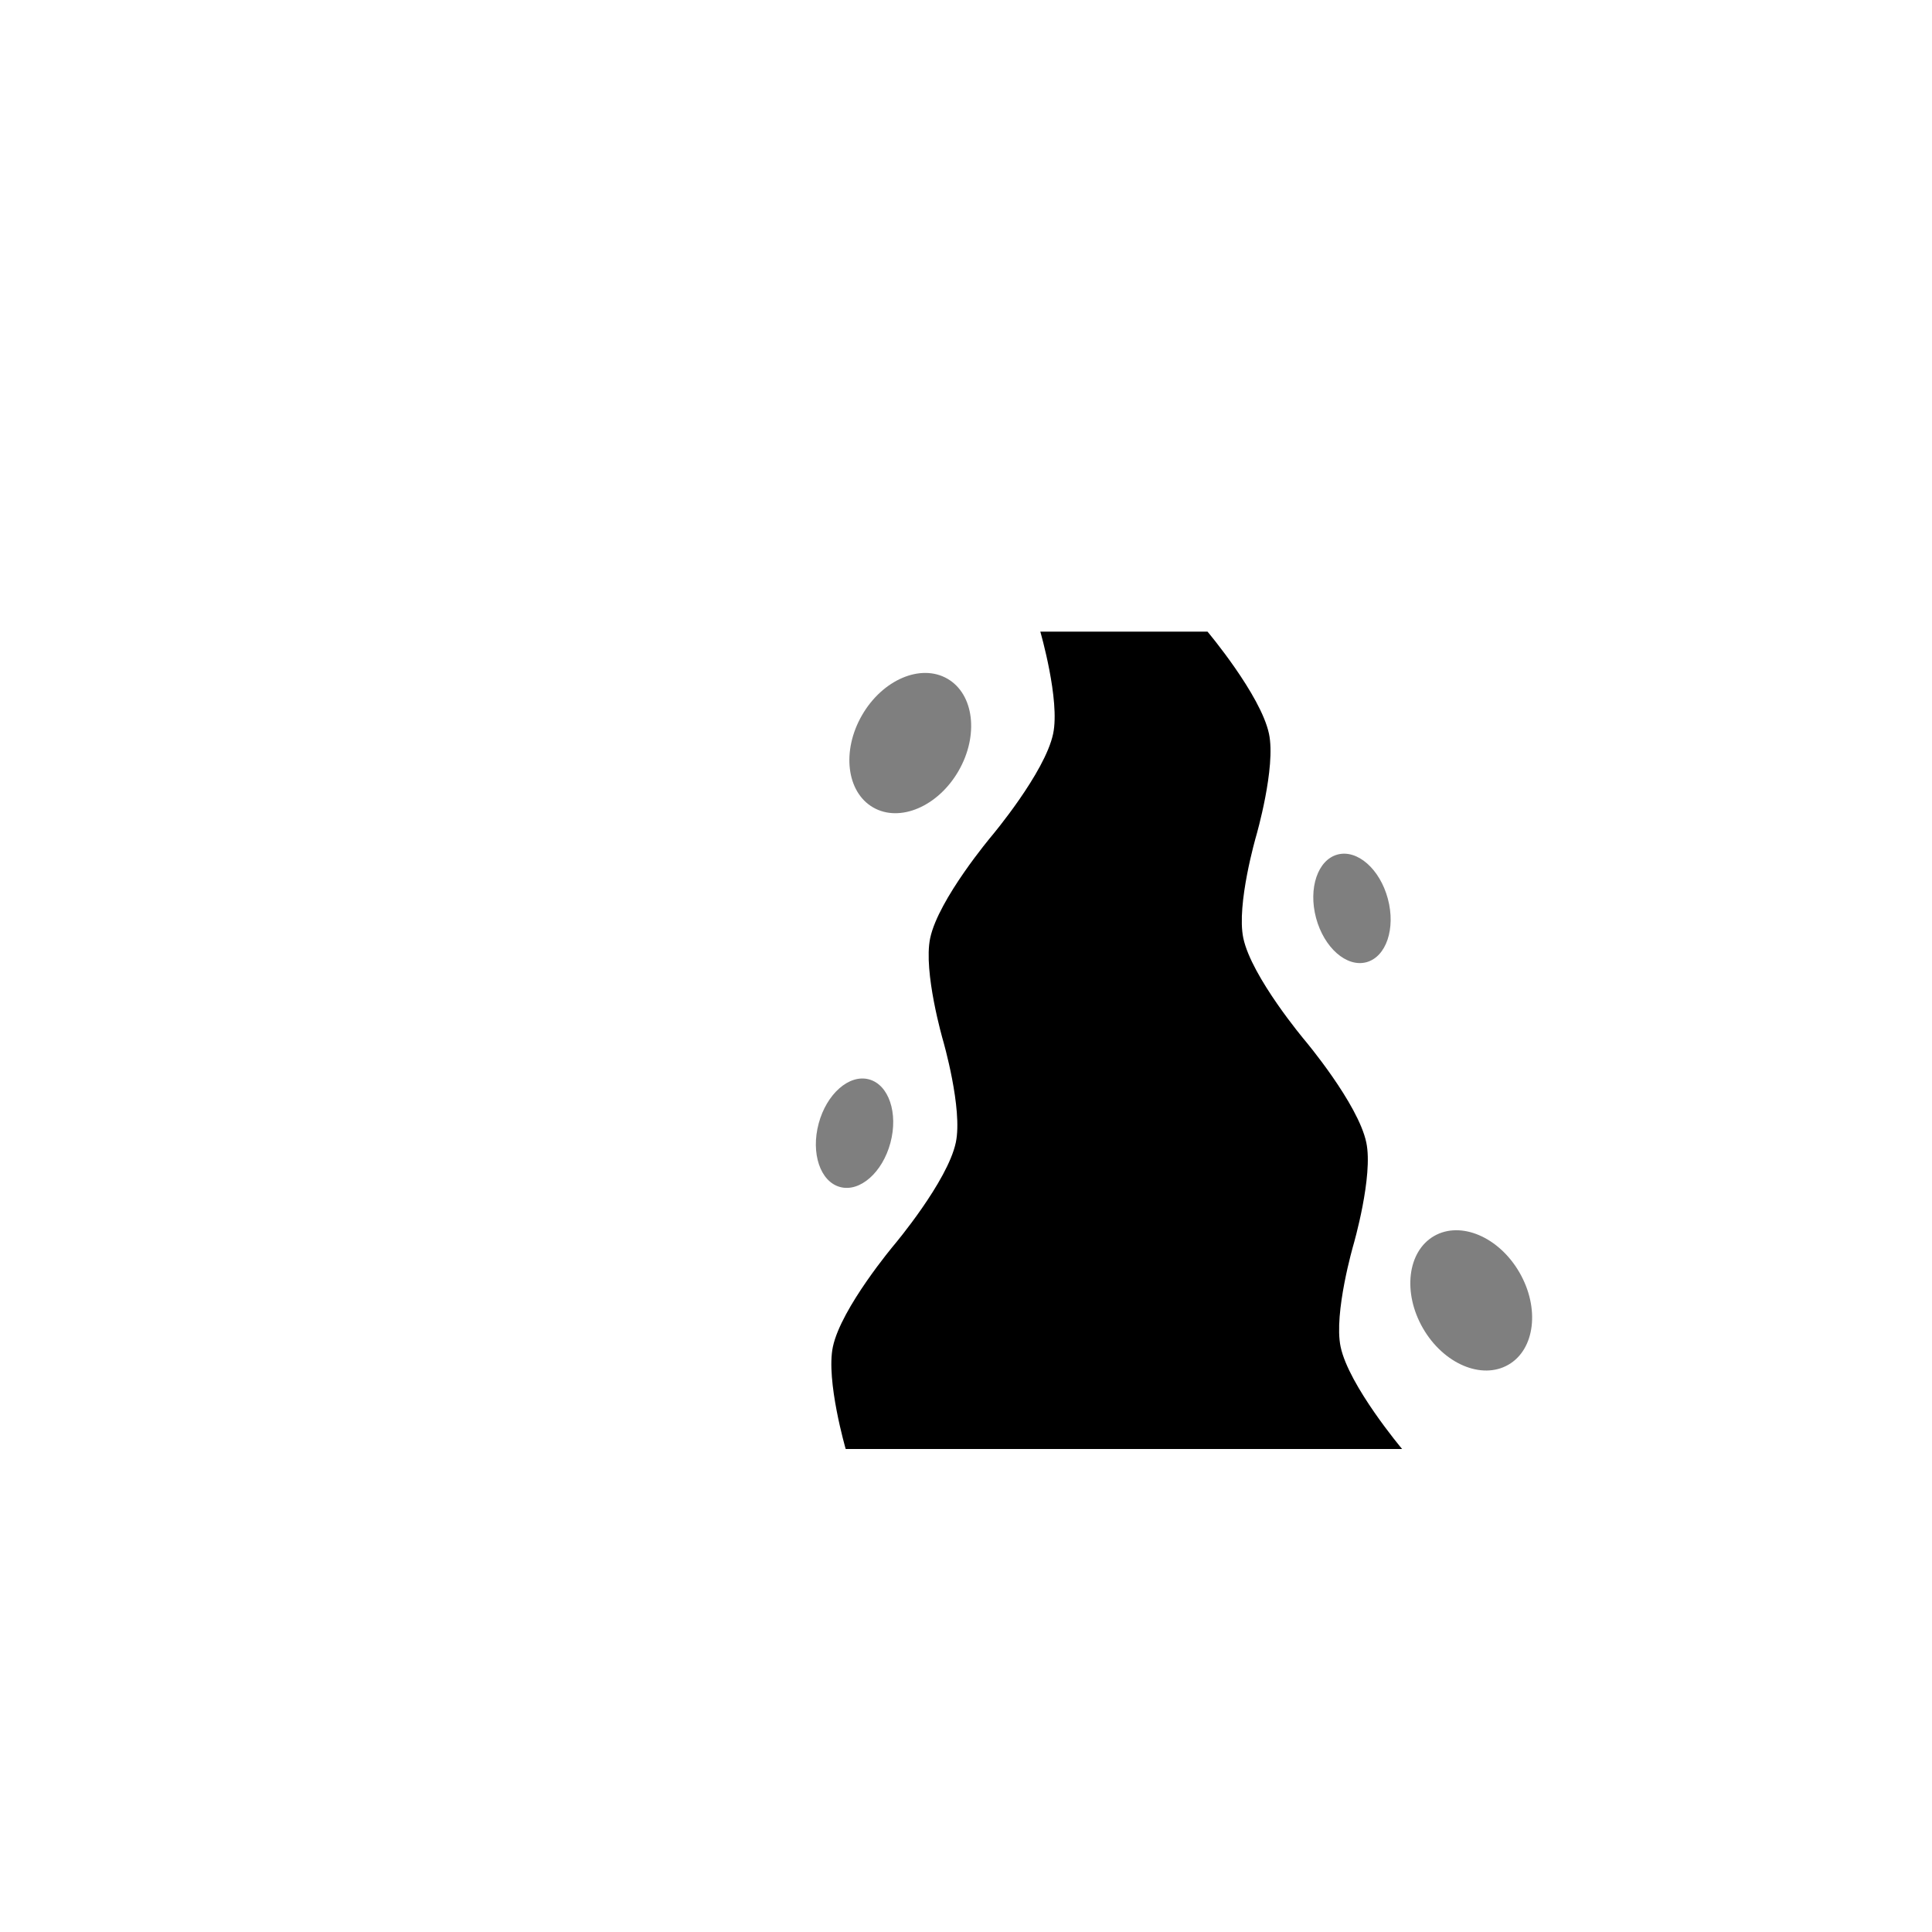
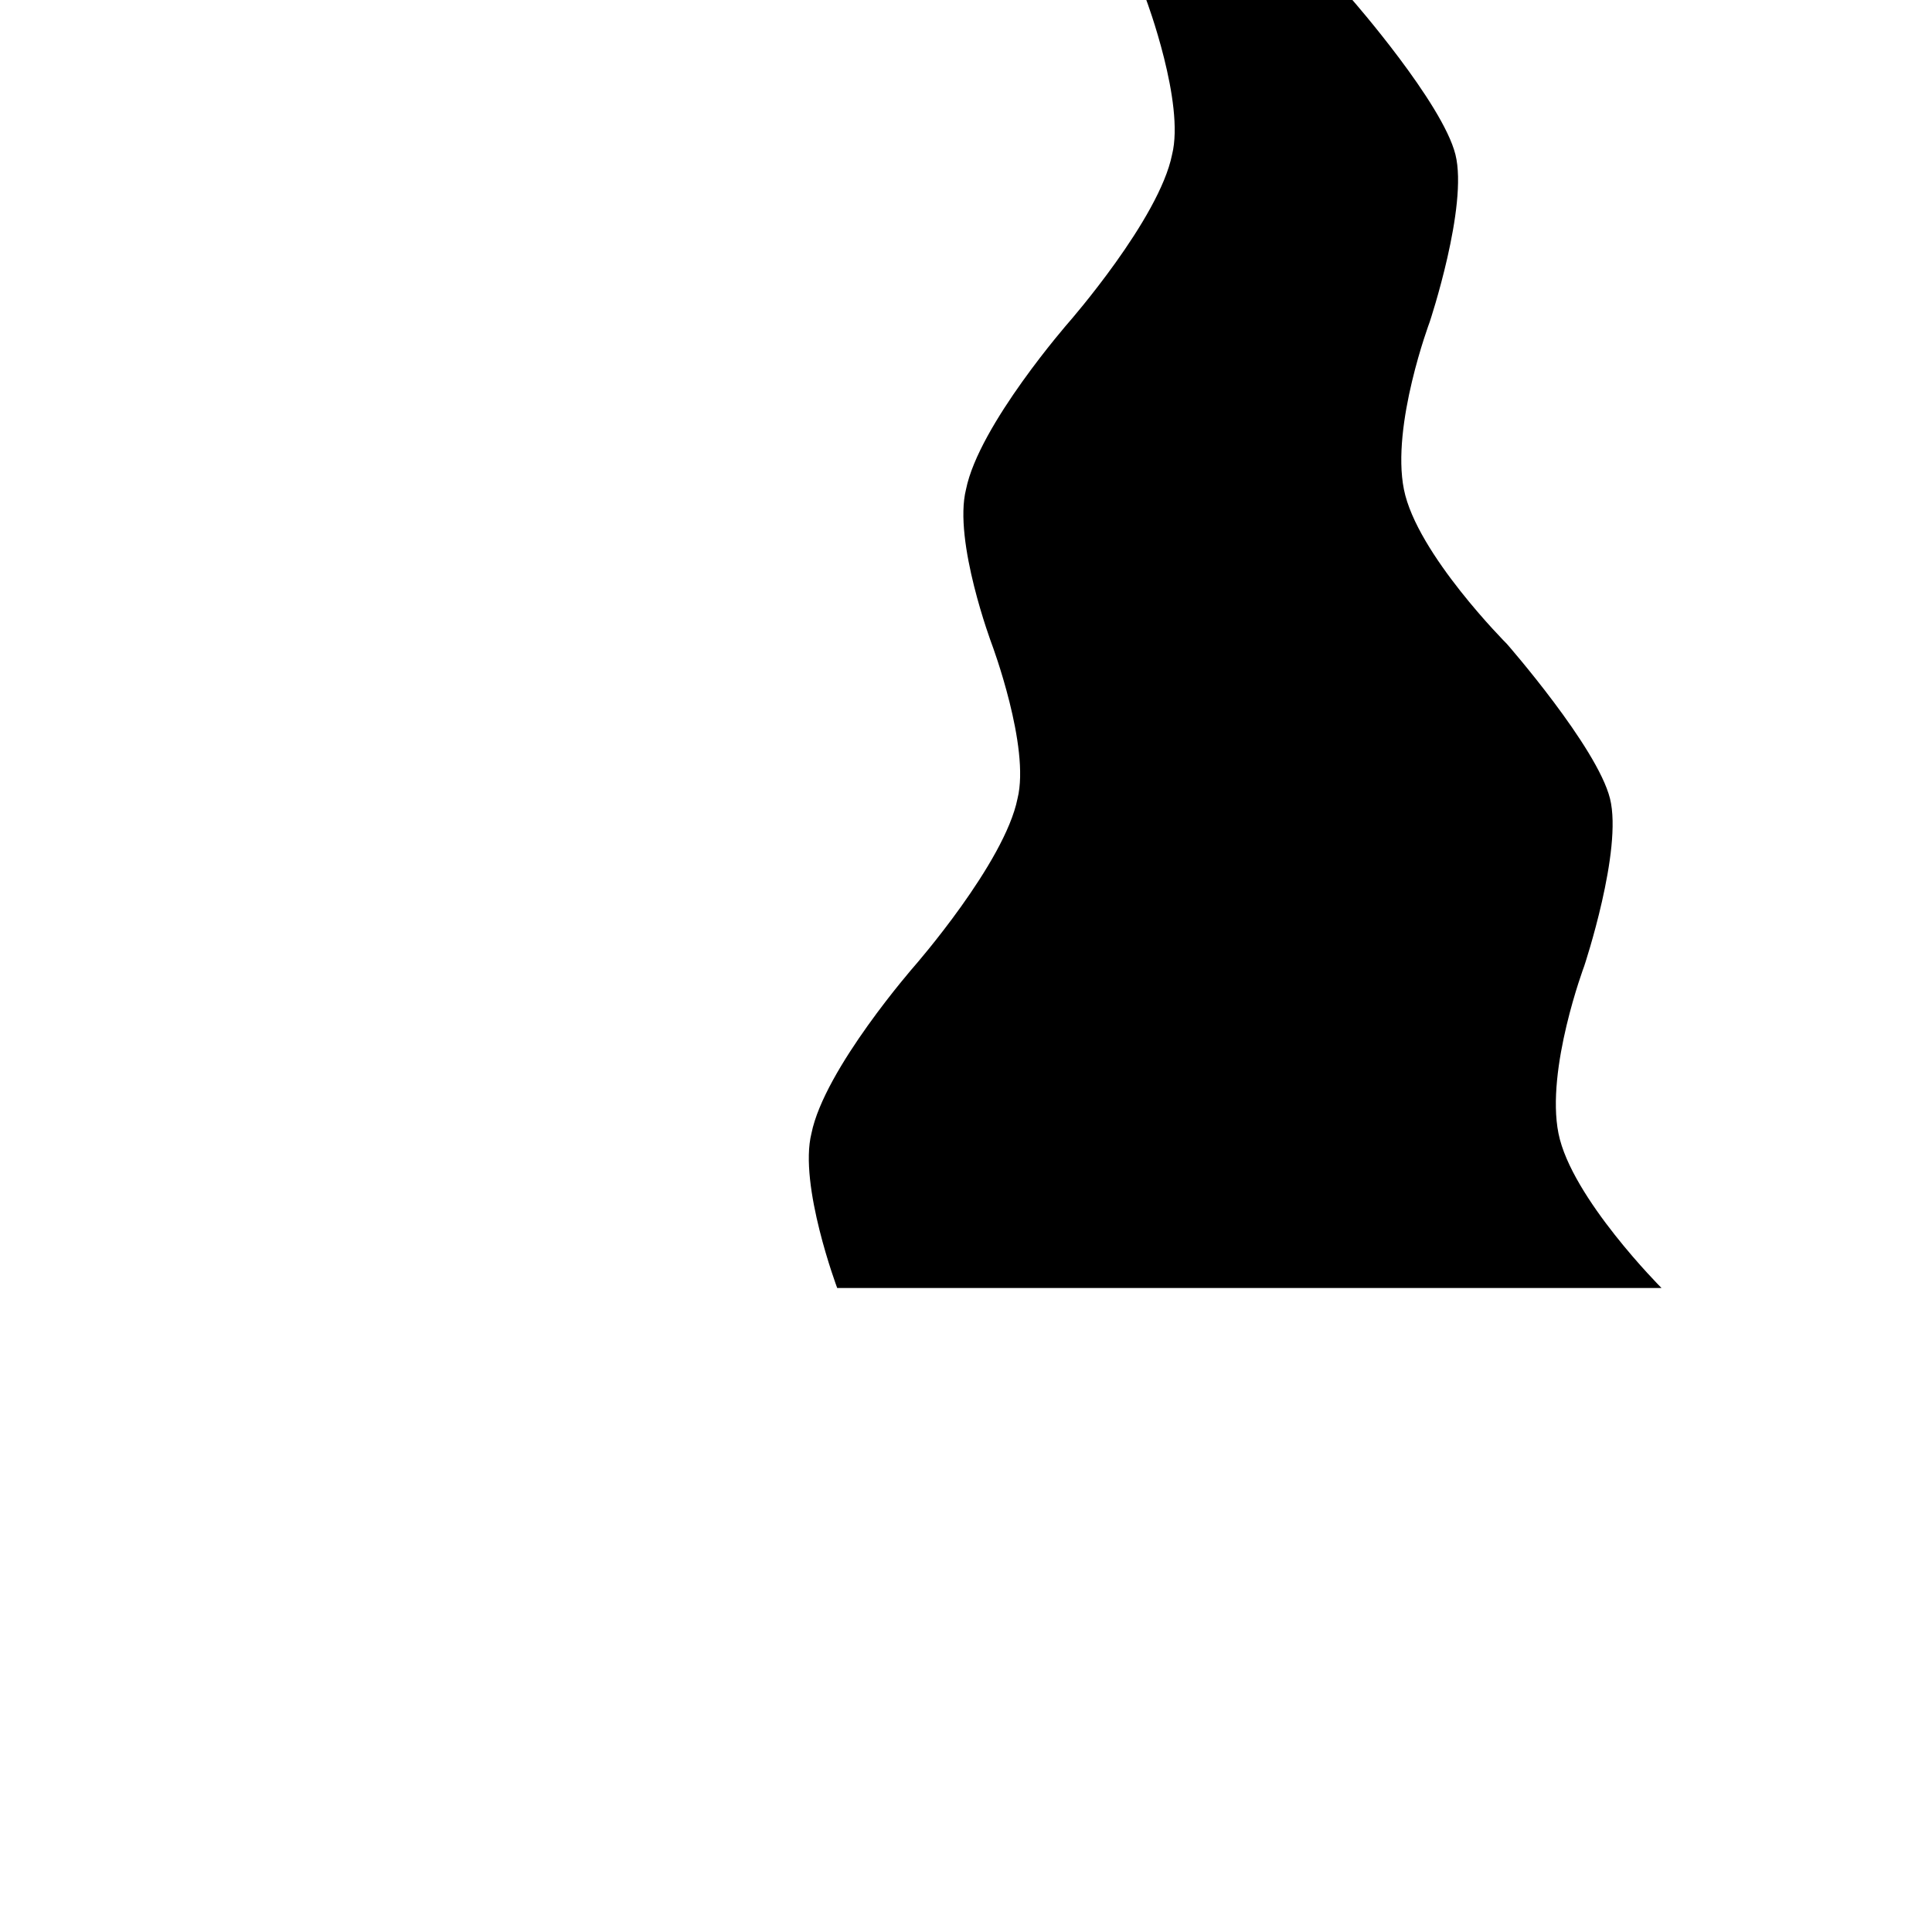
- <svg xmlns="http://www.w3.org/2000/svg" version="1.1" x="0" y="0" width="15" height="15" viewBox="0 0 52 46">
-   <path d="M22.762,36 C22.762,36 22.226,34.154 22.417,33.25 C22.638,32.203 24.071,30.5 24.071,30.5 C24.071,30.5 25.505,28.797 25.726,27.75 C25.917,26.846 25.381,25 25.381,25 C25.381,25 24.845,23.154 25.036,22.25 C25.257,21.203 26.691,19.5 26.691,19.5 C26.691,19.5 28.124,17.797 28.345,16.75 C28.536,15.846 28,14 28,14 L32.5,14 C32.5,14 33.933,15.703 34.155,16.75 C34.346,17.654 33.81,19.5 33.81,19.5 C33.81,19.5 33.273,21.346 33.464,22.25 C33.686,23.297 35.119,25 35.119,25 C35.119,25 36.553,26.703 36.774,27.75 C36.965,28.654 36.429,30.5 36.429,30.5 C36.429,30.5 35.892,32.346 36.083,33.25 C36.305,34.297 37.738,36 37.738,36 z" fill="currentColor" id="waterway-stream-stroke2" />
-   <path d="M23.966,27.759 C23.752,28.559 23.145,29.092 22.612,28.949 C22.078,28.806 21.82,28.041 22.034,27.241 C22.248,26.441 22.855,25.908 23.388,26.051 C23.922,26.194 24.18,26.959 23.966,27.759 z M25.799,17.75 C26.351,16.793 26.217,15.682 25.5,15.268 C24.783,14.854 23.753,15.293 23.201,16.25 C22.649,17.207 22.783,18.318 23.5,18.732 C24.217,19.146 25.247,18.707 25.799,17.75 z M35.422,21.708 C35.208,20.908 35.467,20.143 36,20 C36.534,19.857 37.14,20.39 37.354,21.19 C37.569,21.99 37.31,22.755 36.777,22.898 C36.243,23.041 35.637,22.508 35.422,21.708 z M38.299,32.75 C37.747,31.793 37.881,30.682 38.598,30.268 C39.316,29.854 40.345,30.293 40.897,31.25 C41.449,32.207 41.316,33.318 40.598,33.732 C39.881,34.146 38.851,33.707 38.299,32.75 z" fill="currentColor" id="waterway-stream-stroke3" opacity="0.5" />
+ <svg xmlns="http://www.w3.org/2000/svg" width="15" height="15" viewBox="0 0 15 15" id="waterway-stream">
+   <path d="M6.5 10C6.5 10 6.2 9.2 6.3 8.8C6.4 8.3 7.1 7.5 7.1 7.5C7.1 7.5 7.8 6.7 7.9 6.2C8 5.8 7.7 5 7.7 5C7.7 5 7.4 4.2 7.5 3.8C7.6 3.3 8.3 2.5 8.3 2.5C8.3 2.5 9 1.7 9.1 1.2C9.2 0.8 8.9 0 8.9 0L10.5 0C10.5 0 11.2 0.8 11.3 1.2C11.4 1.6 11.1 2.5 11.1 2.5C11.1 2.5 10.8 3.3 10.9 3.8C11 4.3 11.7 5 11.7 5C11.7 5 12.4 5.8 12.5 6.2C12.6 6.6 12.3 7.5 12.3 7.5C12.3 7.5 12 8.3 12.1 8.8C12.2 9.3 12.9 10 12.9 10Z" />
</svg>
